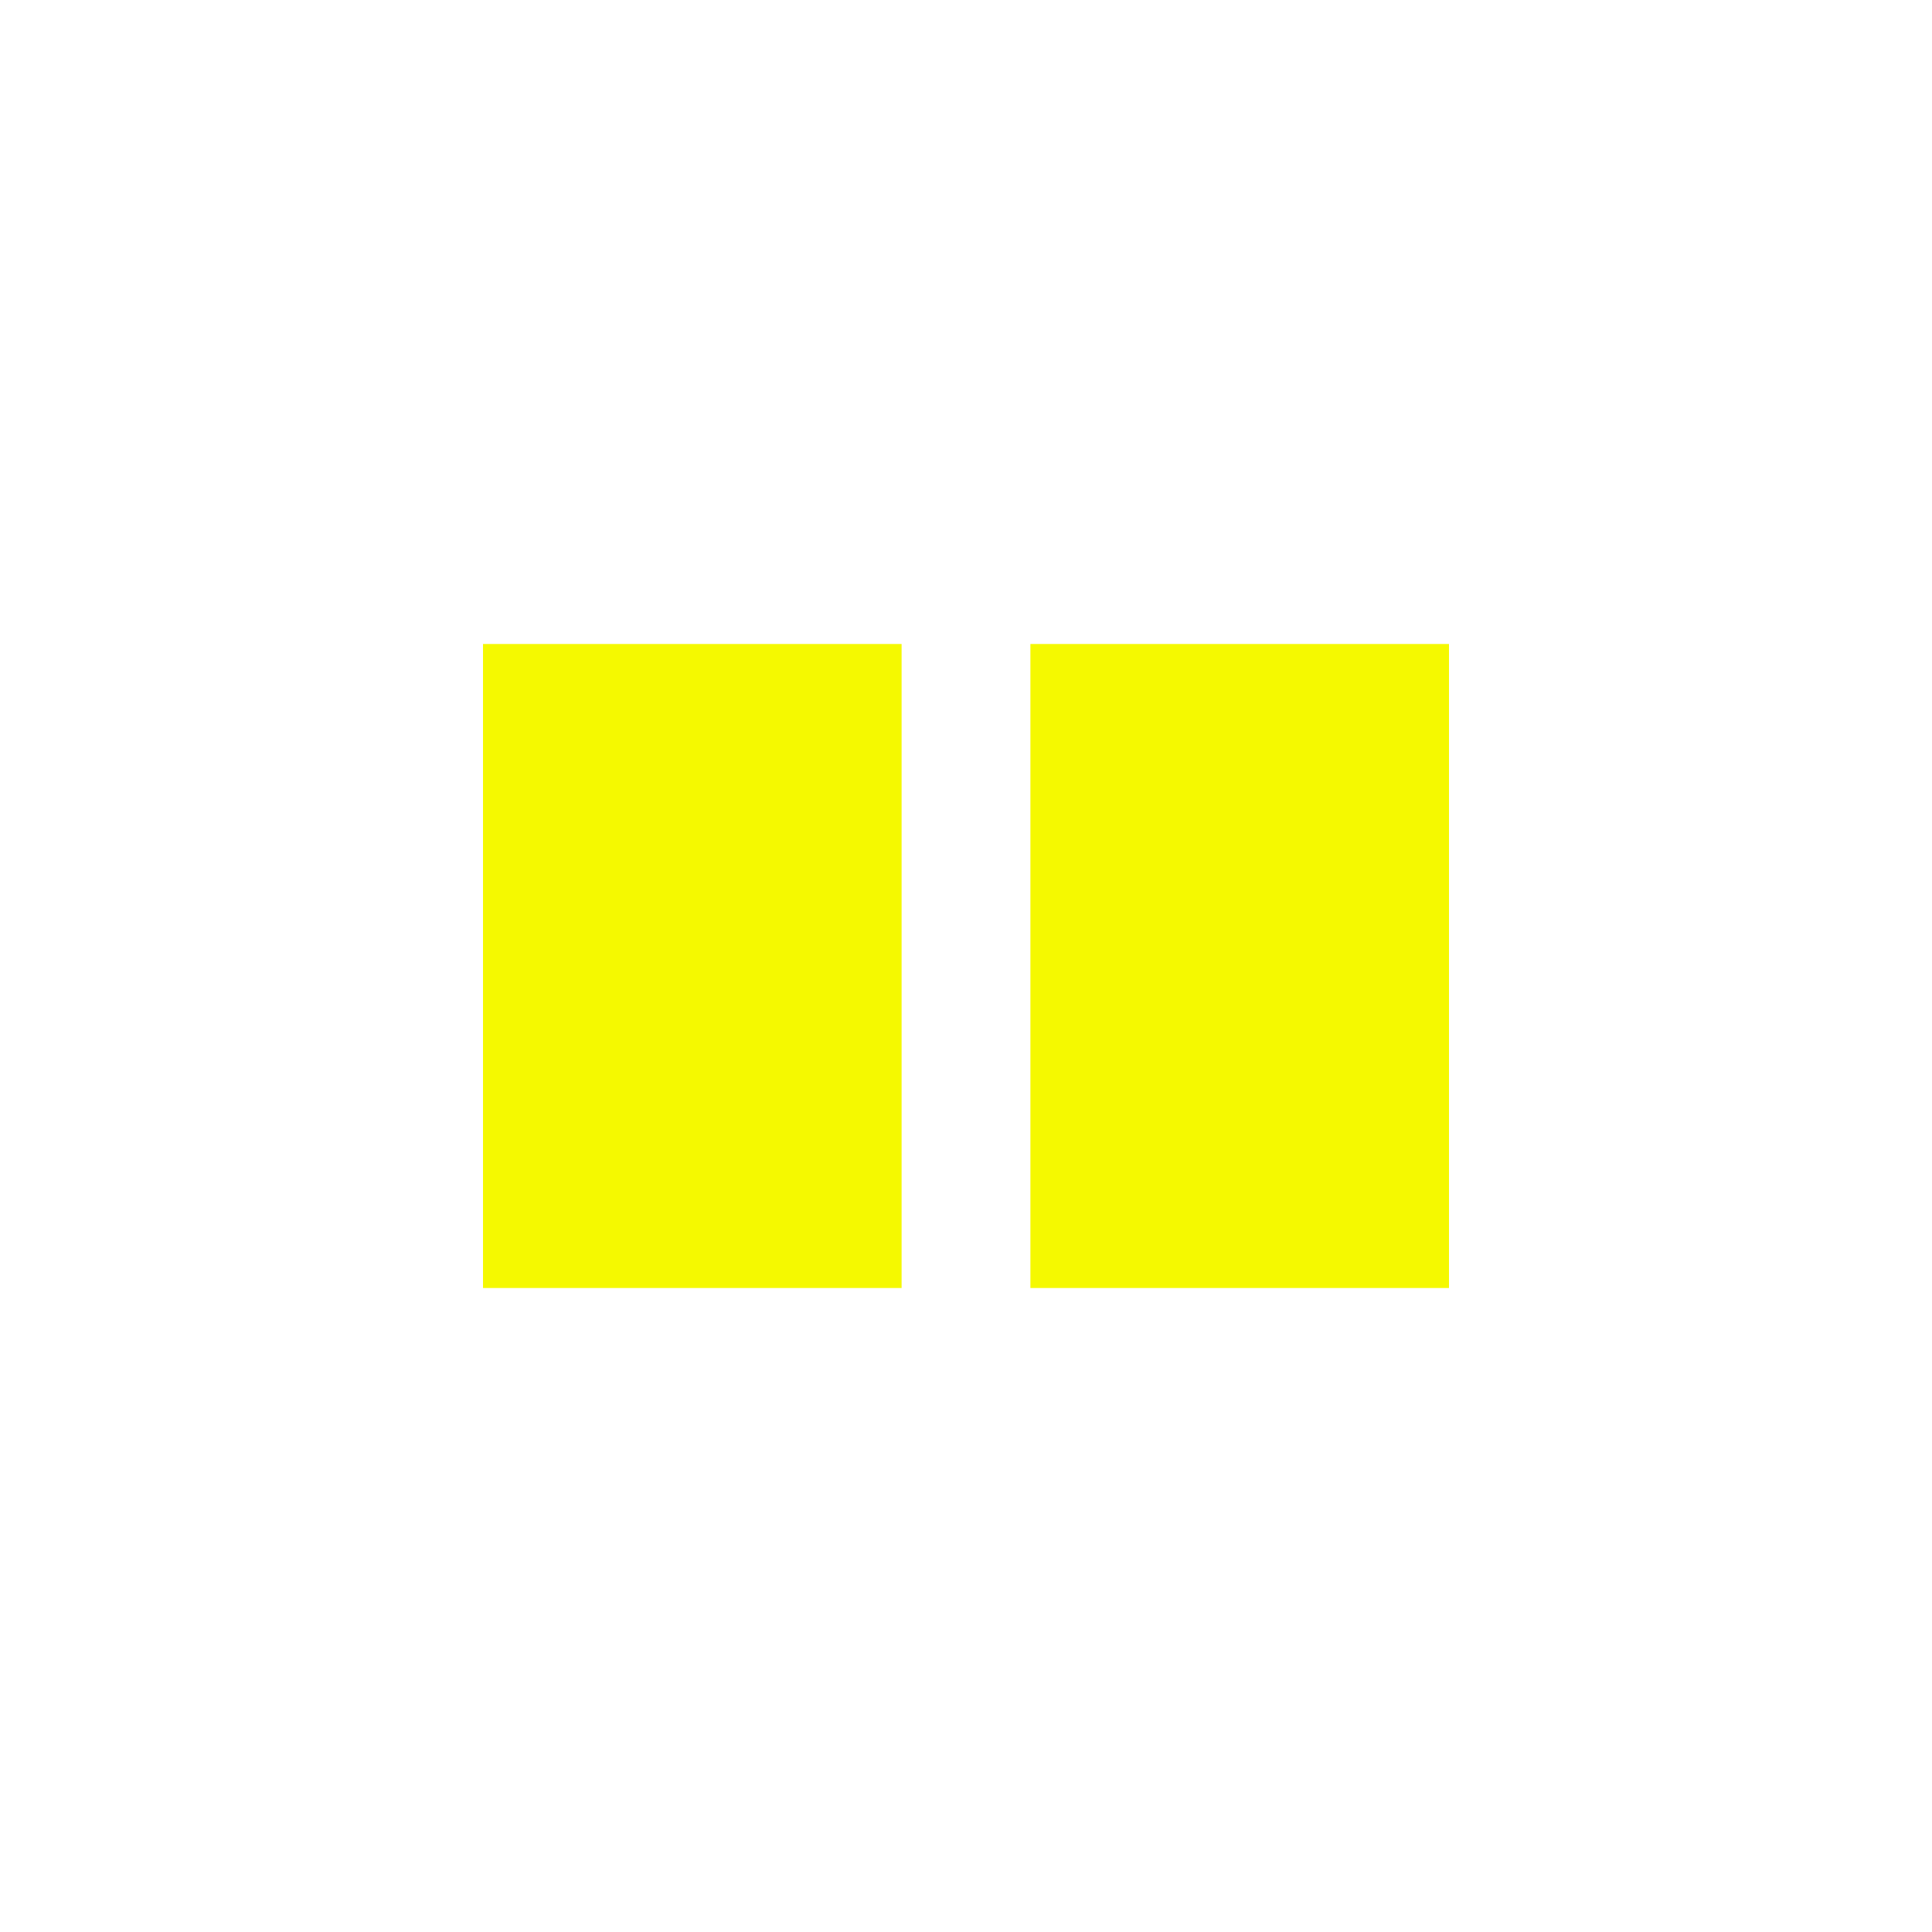
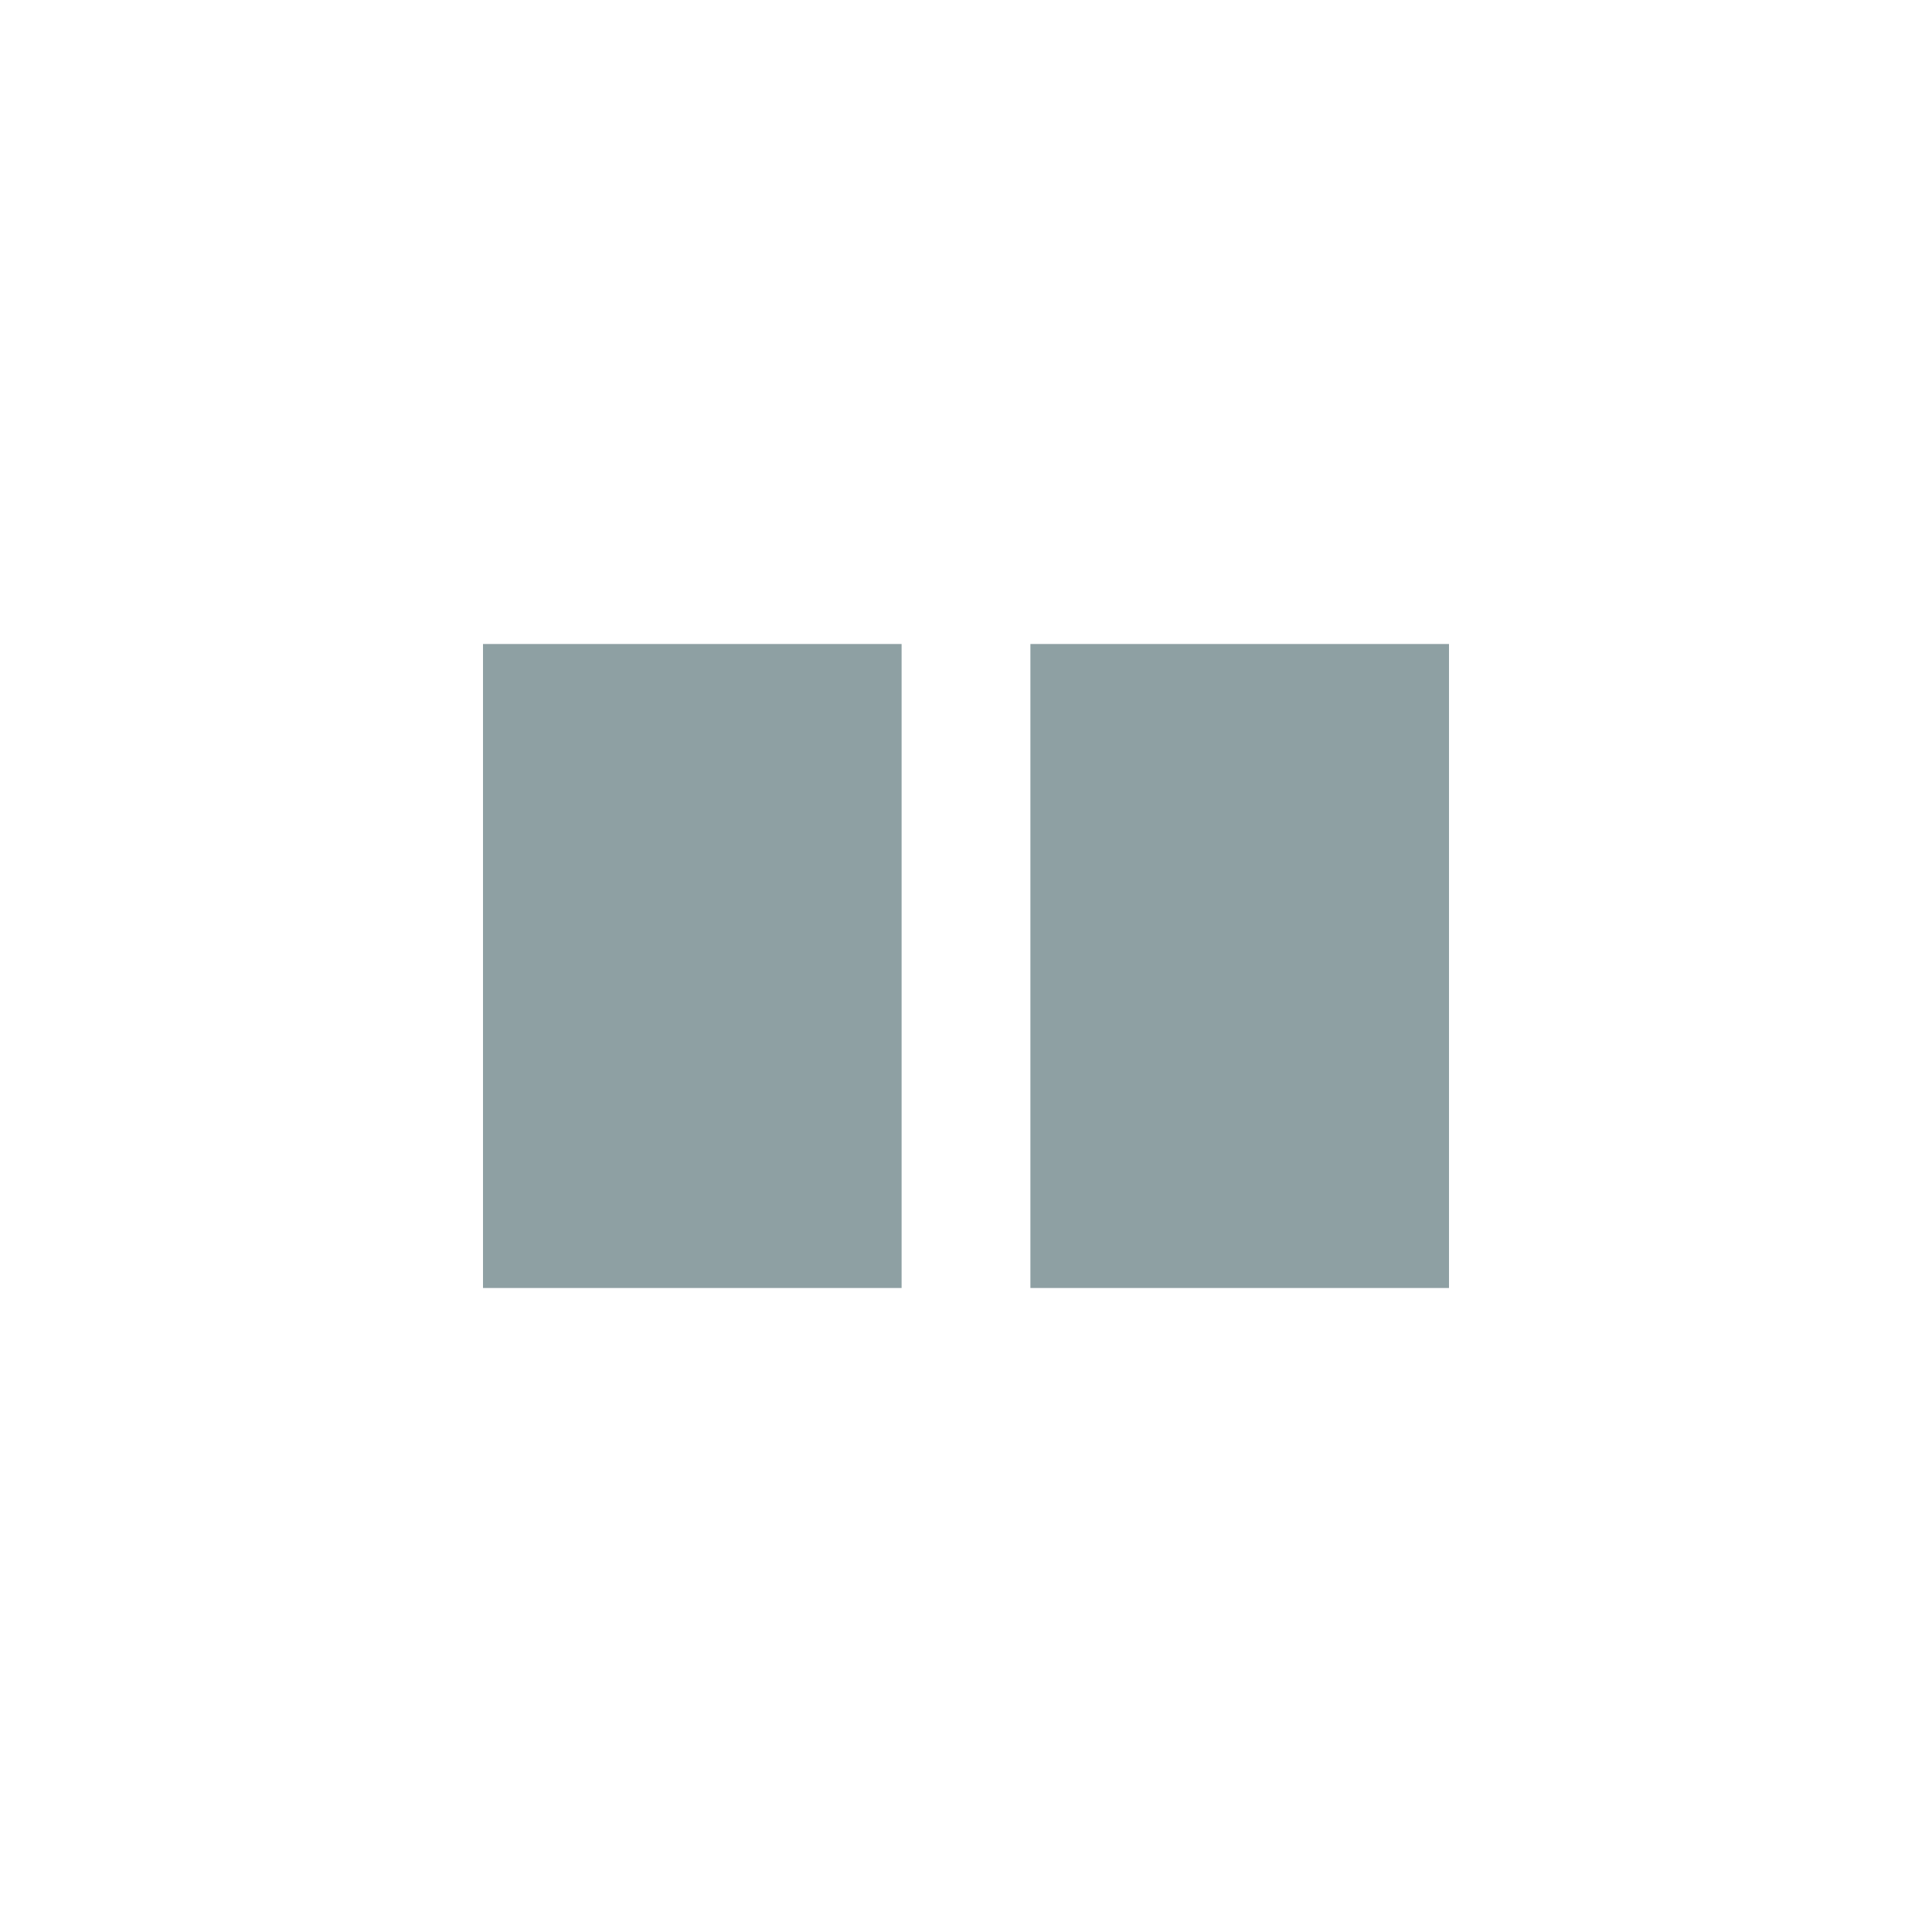
<svg xmlns="http://www.w3.org/2000/svg" width="60" height="60" fill="none" overflow="visible">
-   <g>
-     <path d="M 0 0 L 60 0 L 60 60 L 0 60 Z" fill="color(display-p3 0.902 0.877 0.827)" />
-     <path d="M 15 20 L 28 20 L 28 40 L 15 40 Z M 32 20 L 45 20 L 45 40 L 32 40 Z M 20 25 L 25 25 L 25 27 L 20 27 Z M 35 25 L 40 25 L 40 27 L 35 27 Z M 20 30 L 25 30 L 25 32 L 20 32 Z M 35 30 L 40 30 L 40 32 L 35 32 Z" fill="rgb(245, 249, 0)" />
-   </g>
+   <path d="M 15 20 L 28 20 L 28 40 L 15 40 Z M 32 20 L 45 20 L 45 40 L 32 40 Z M 20 25 L 25 25 L 25 27 L 20 27 Z M 35 25 L 40 25 L 40 27 L 35 27 Z M 20 30 L 25 30 L 25 32 L 20 32 Z M 35 30 L 40 30 L 40 32 L 35 32 Z" fill="#8EA0A3" />
</svg>
